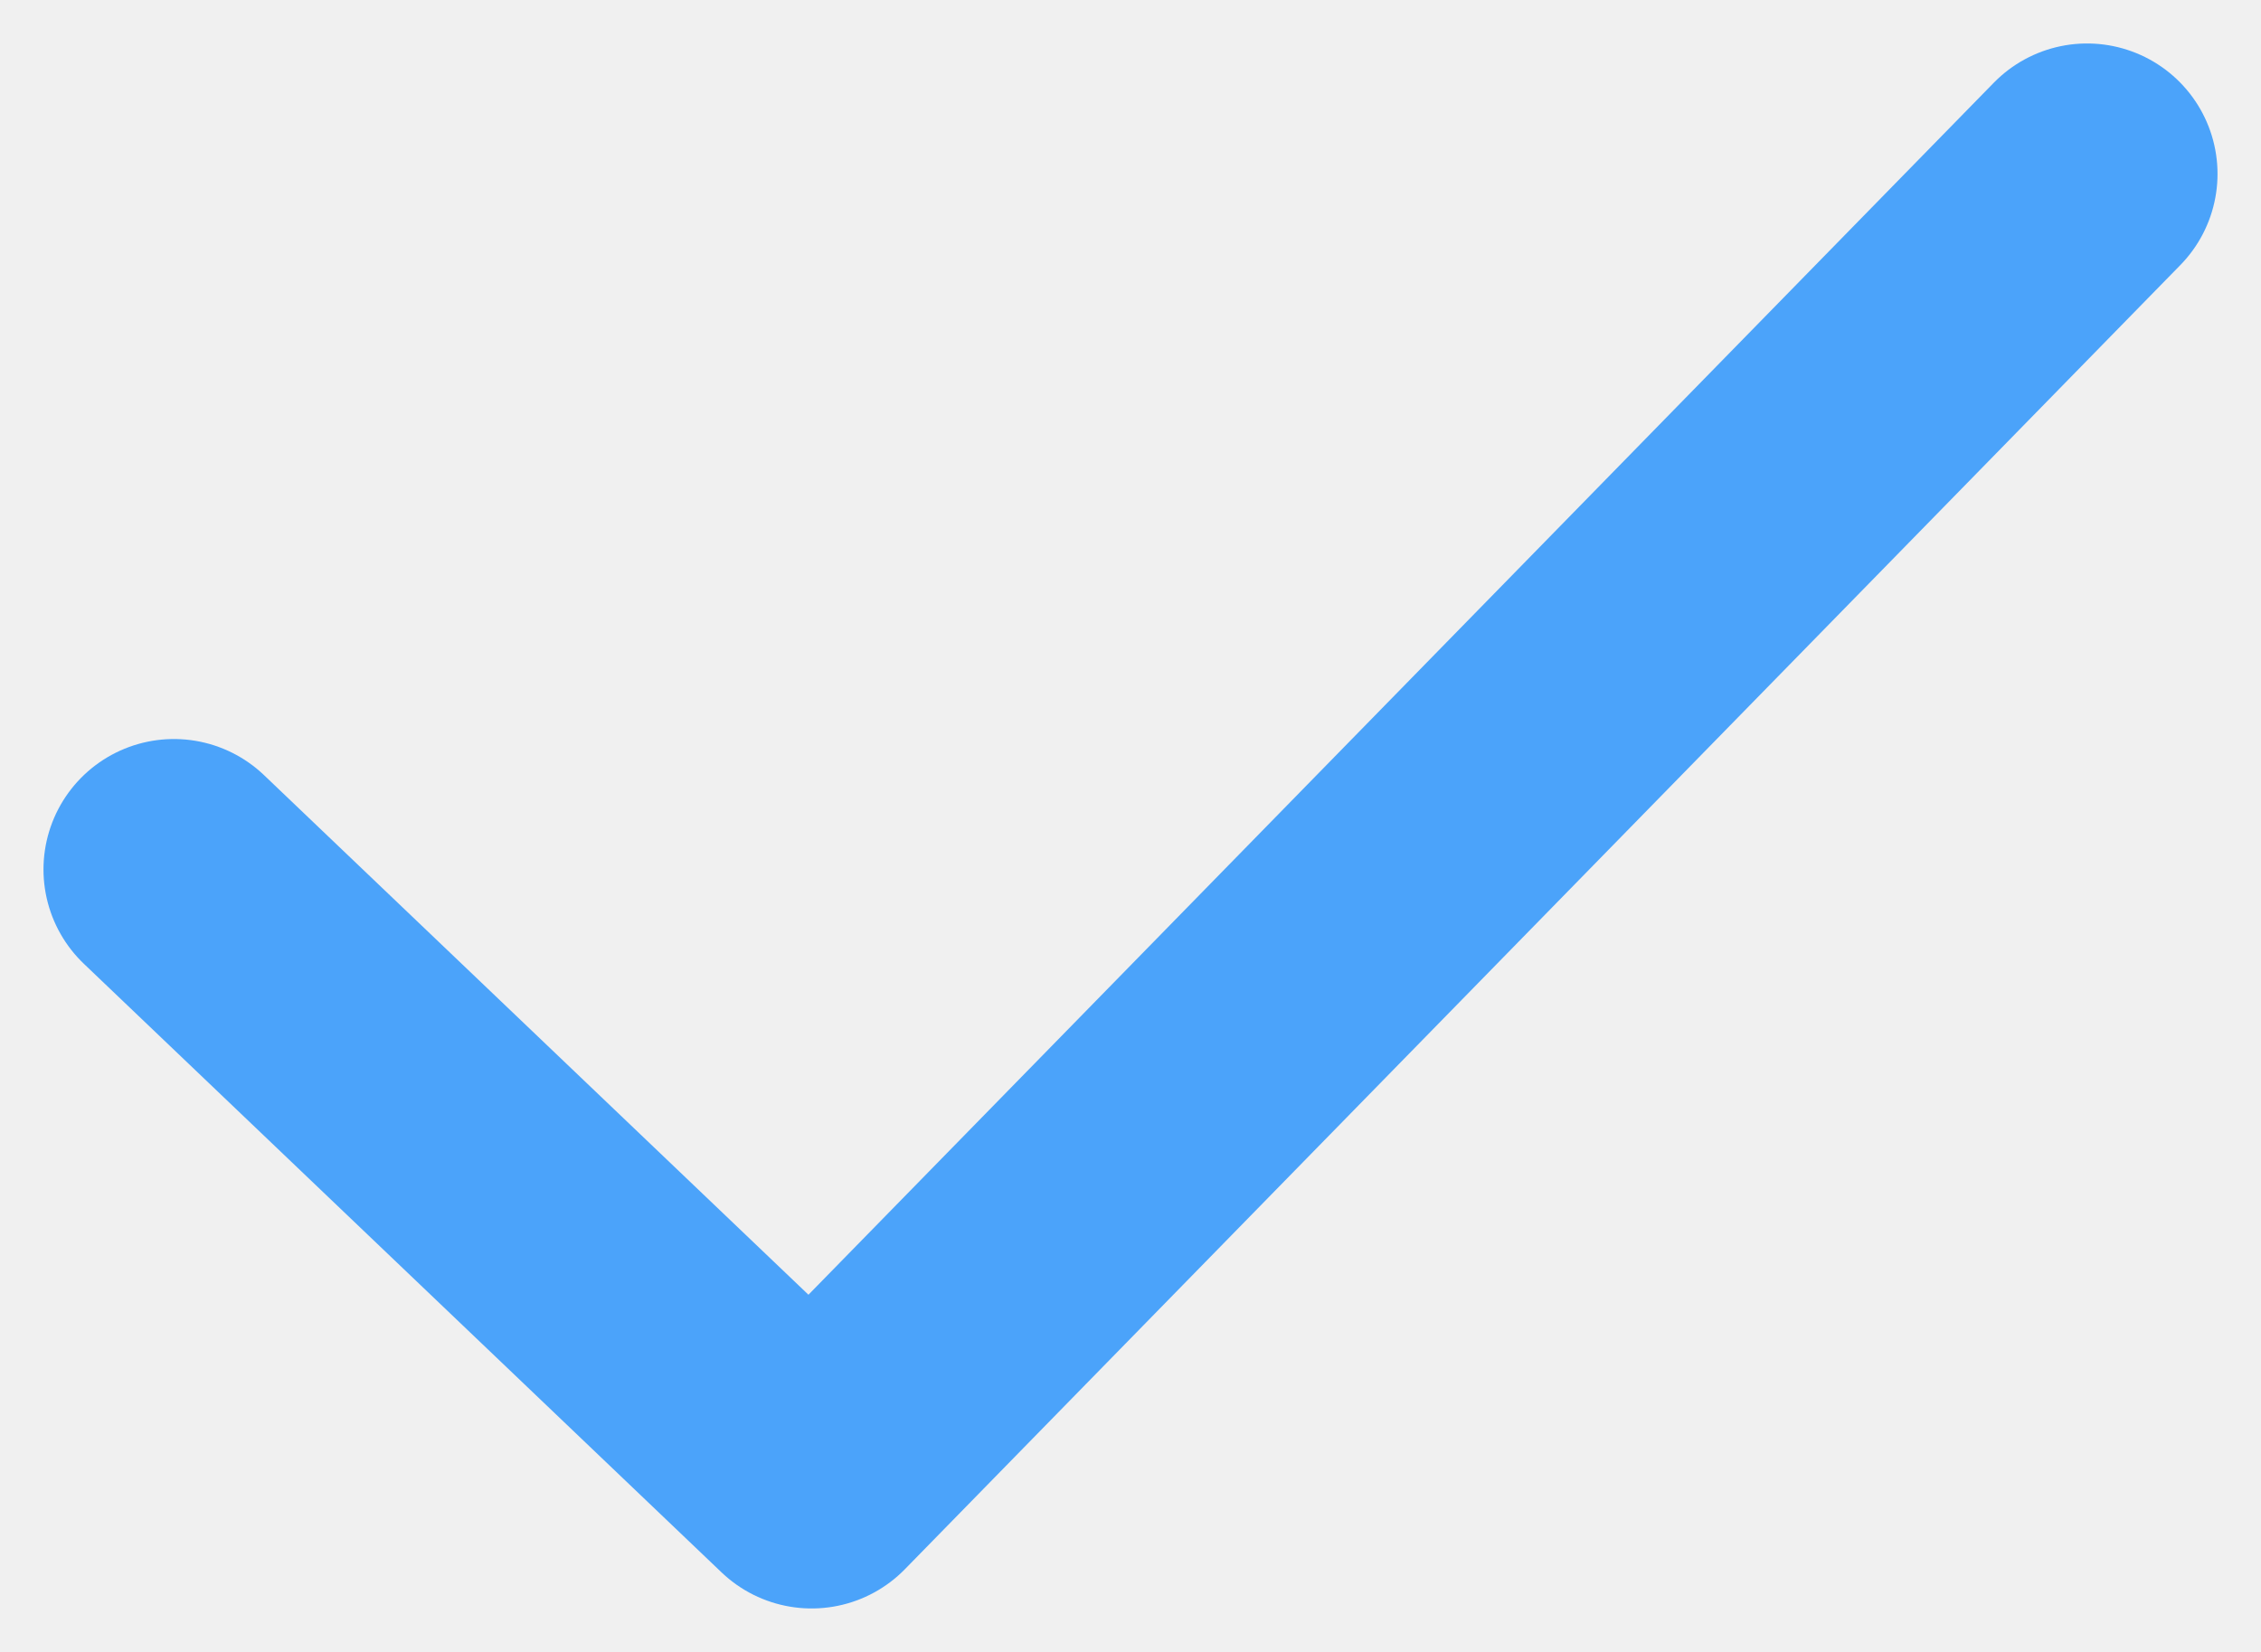
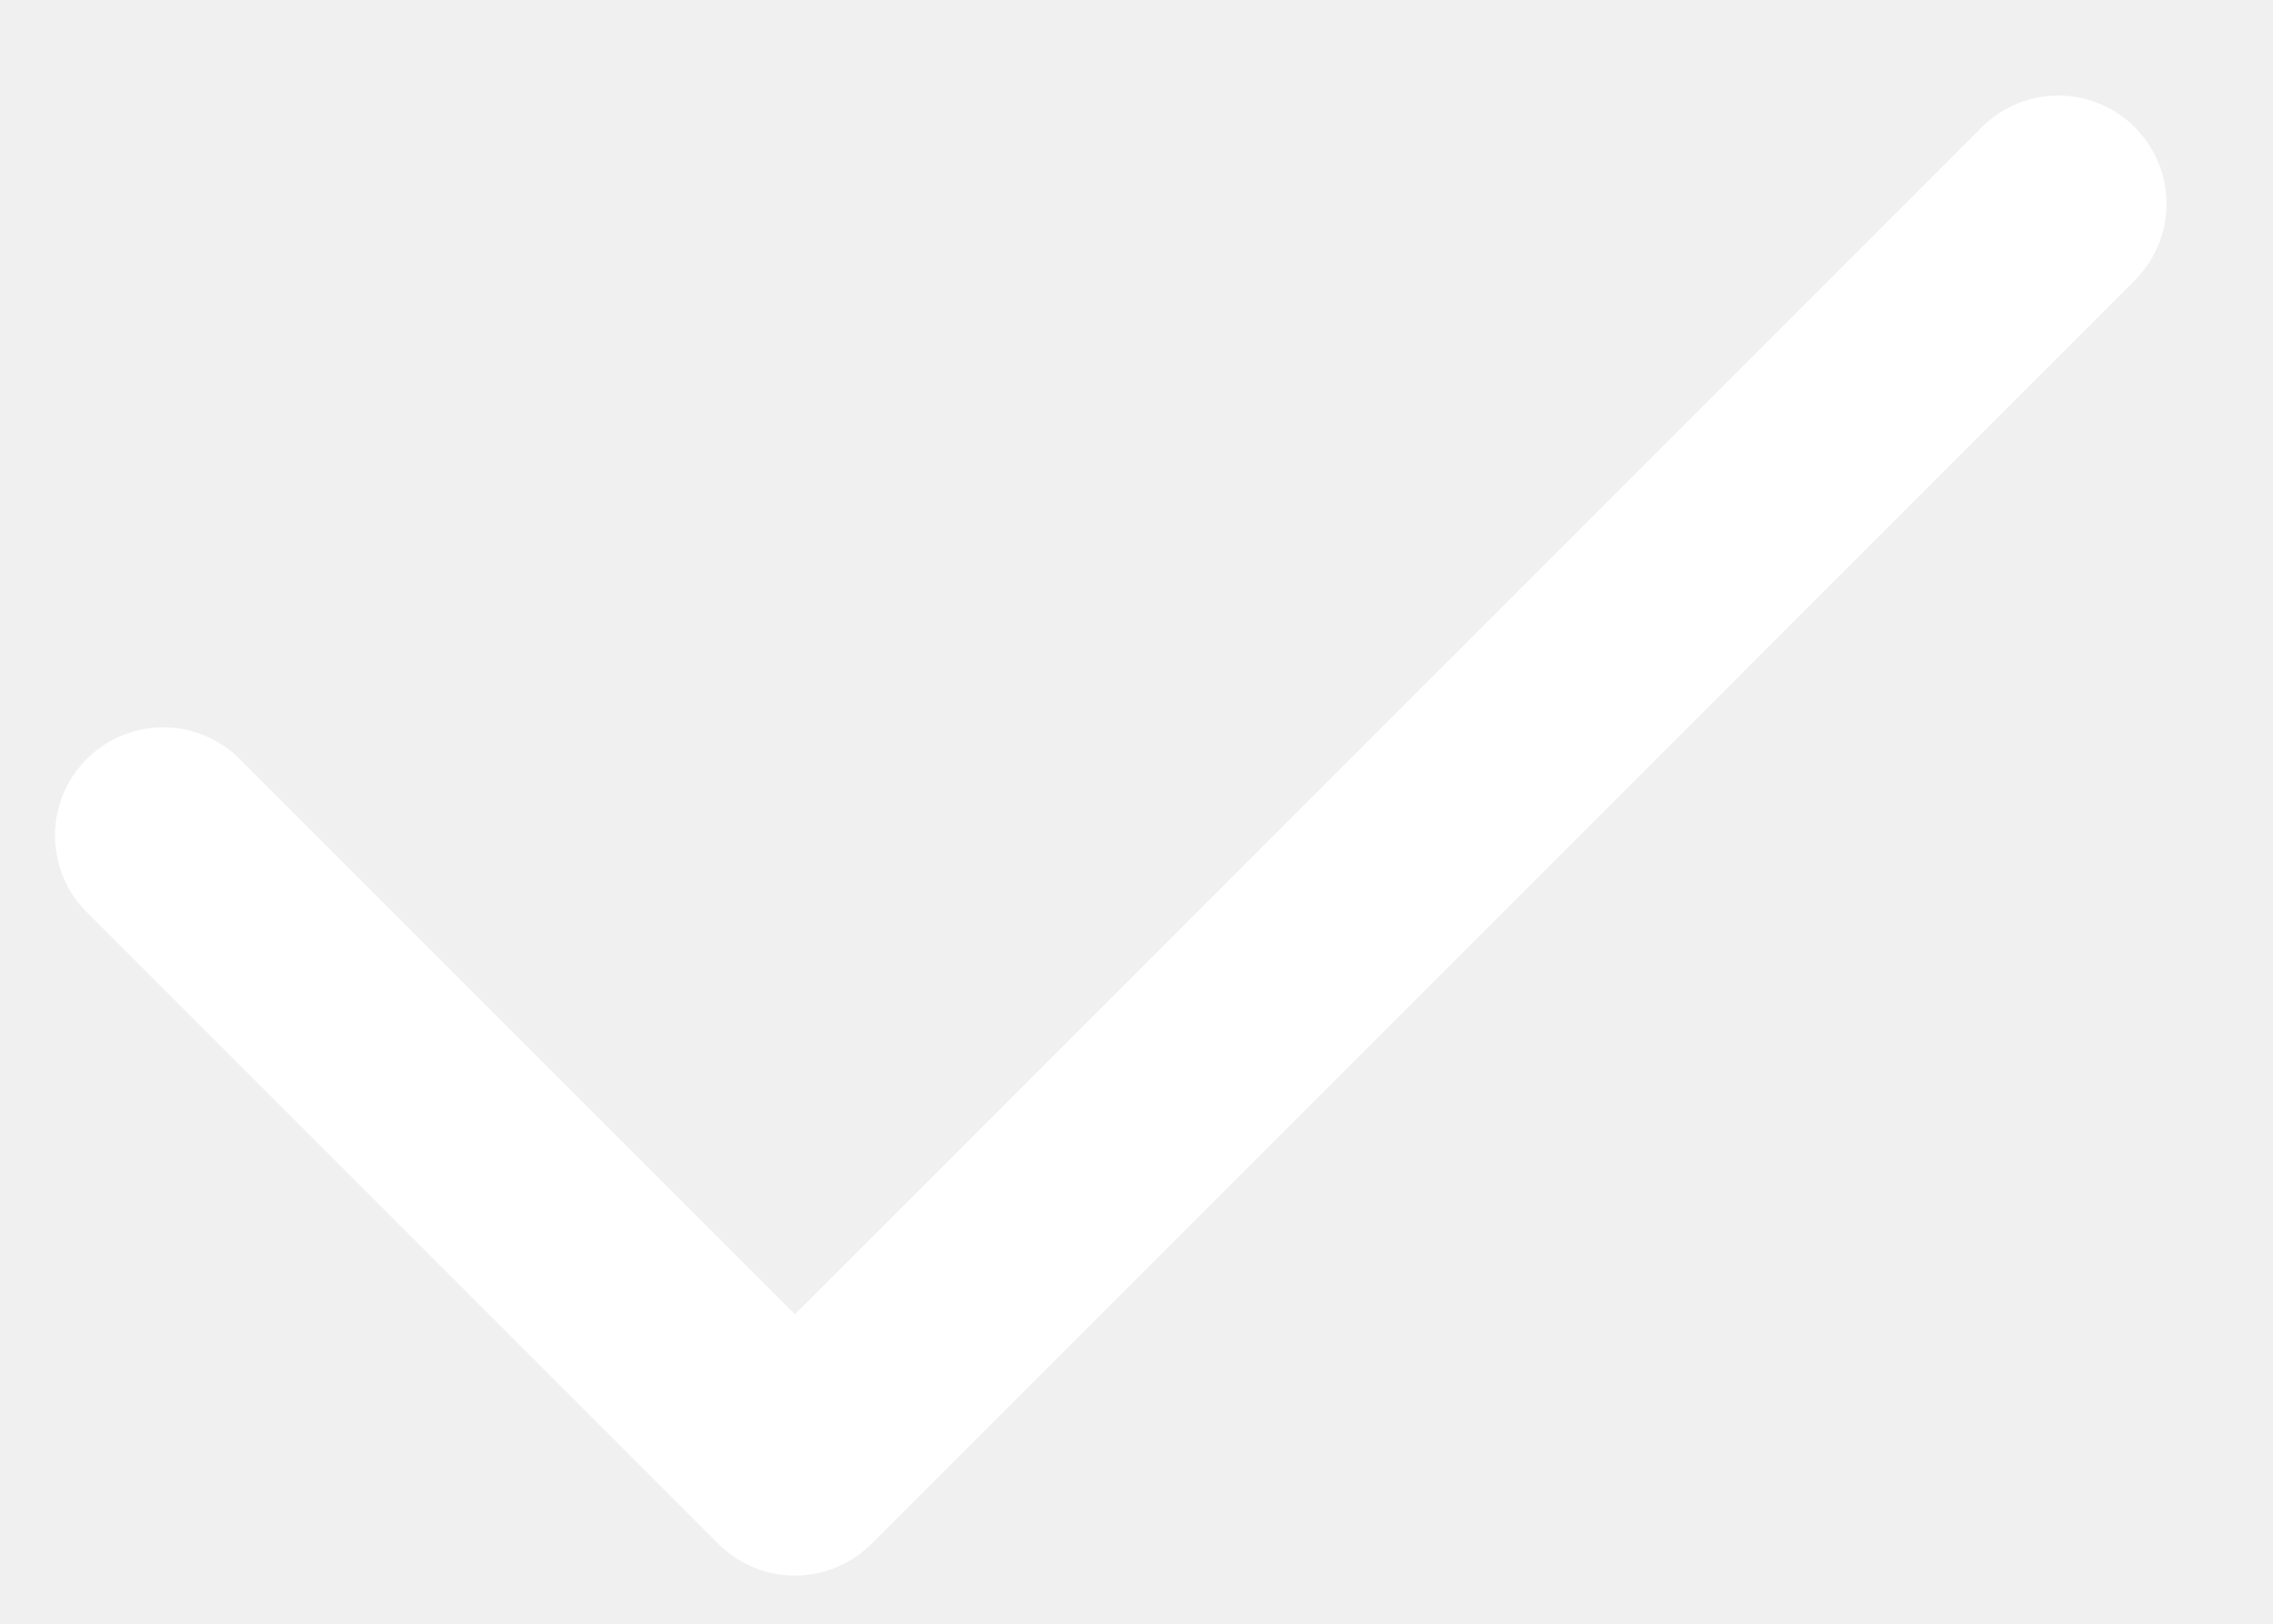
- <svg xmlns="http://www.w3.org/2000/svg" width="26" height="19" viewBox="0 0 26 19" fill="none">
-   <path d="M2 10L9.333 17L24 2" stroke="#4BA3FA" stroke-width="3" stroke-linecap="round" stroke-linejoin="round" />
+ <svg xmlns="http://www.w3.org/2000/svg" width="21" height="15" viewBox="0 0 21 15" fill="none">
+   <path d="M1.508 7.719L7.344 13.555L19.016 1.883" stroke="white" stroke-width="2" stroke-linecap="round" stroke-linejoin="round" />
</svg>
